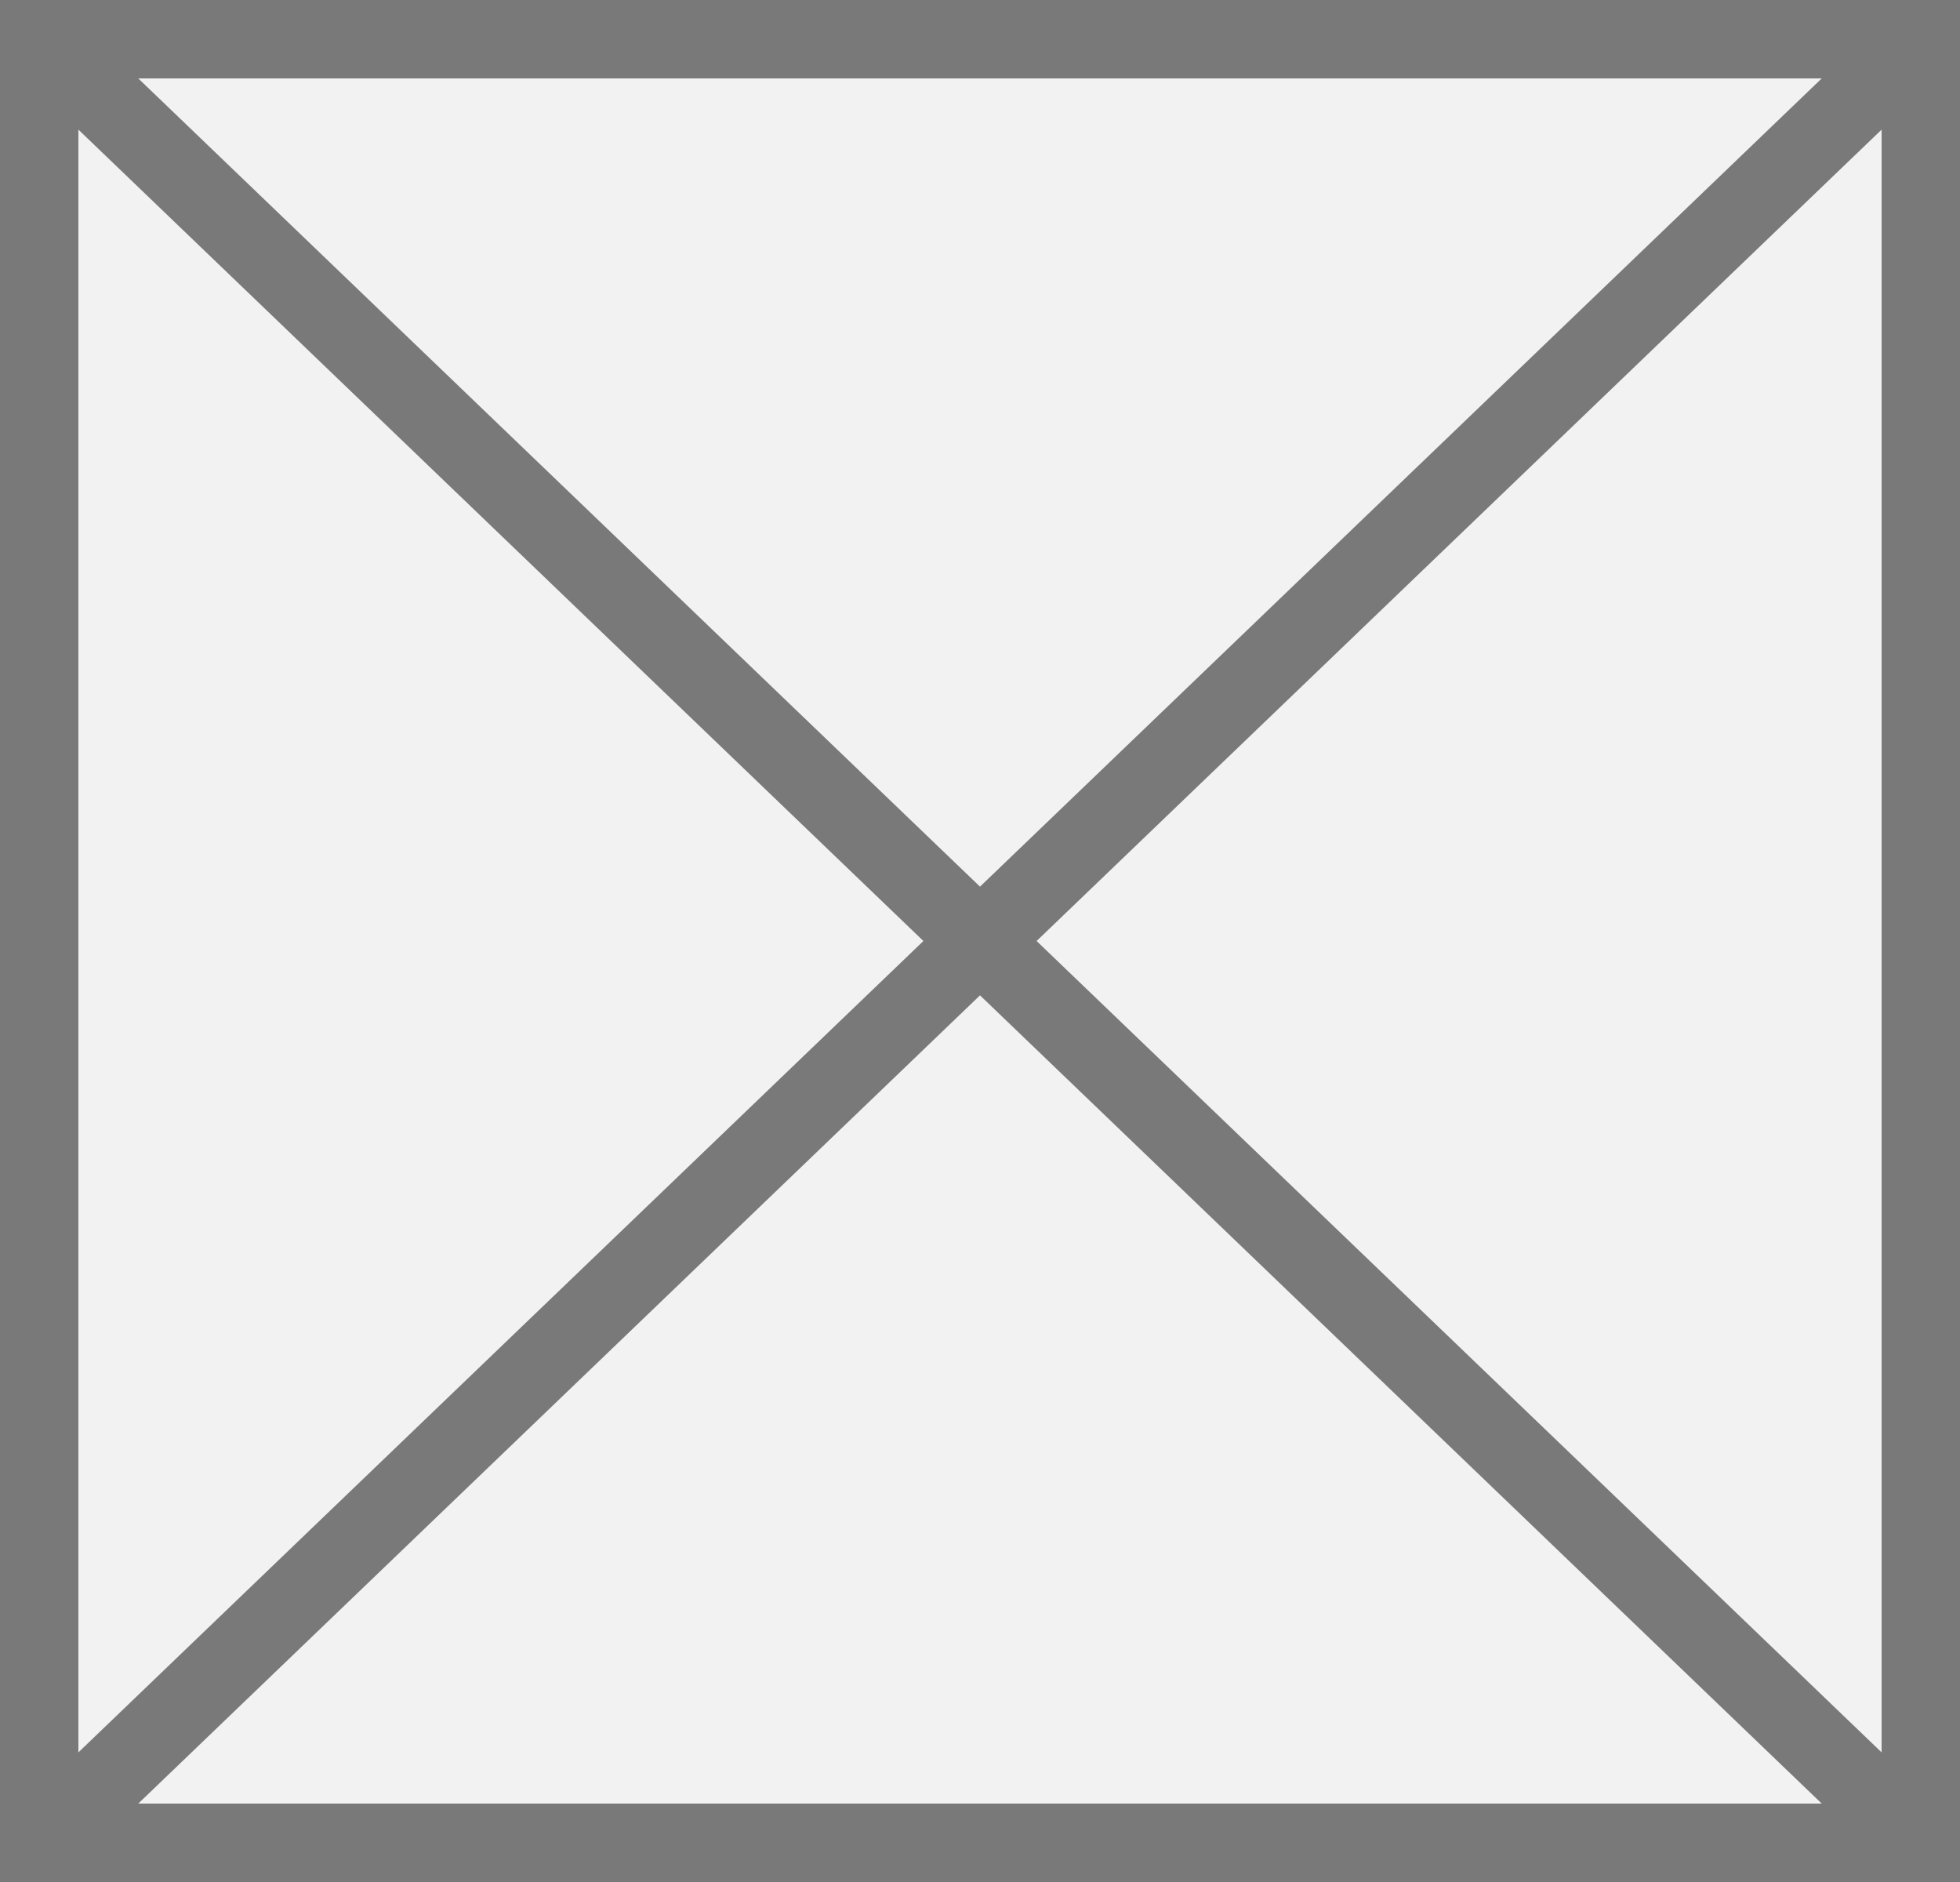
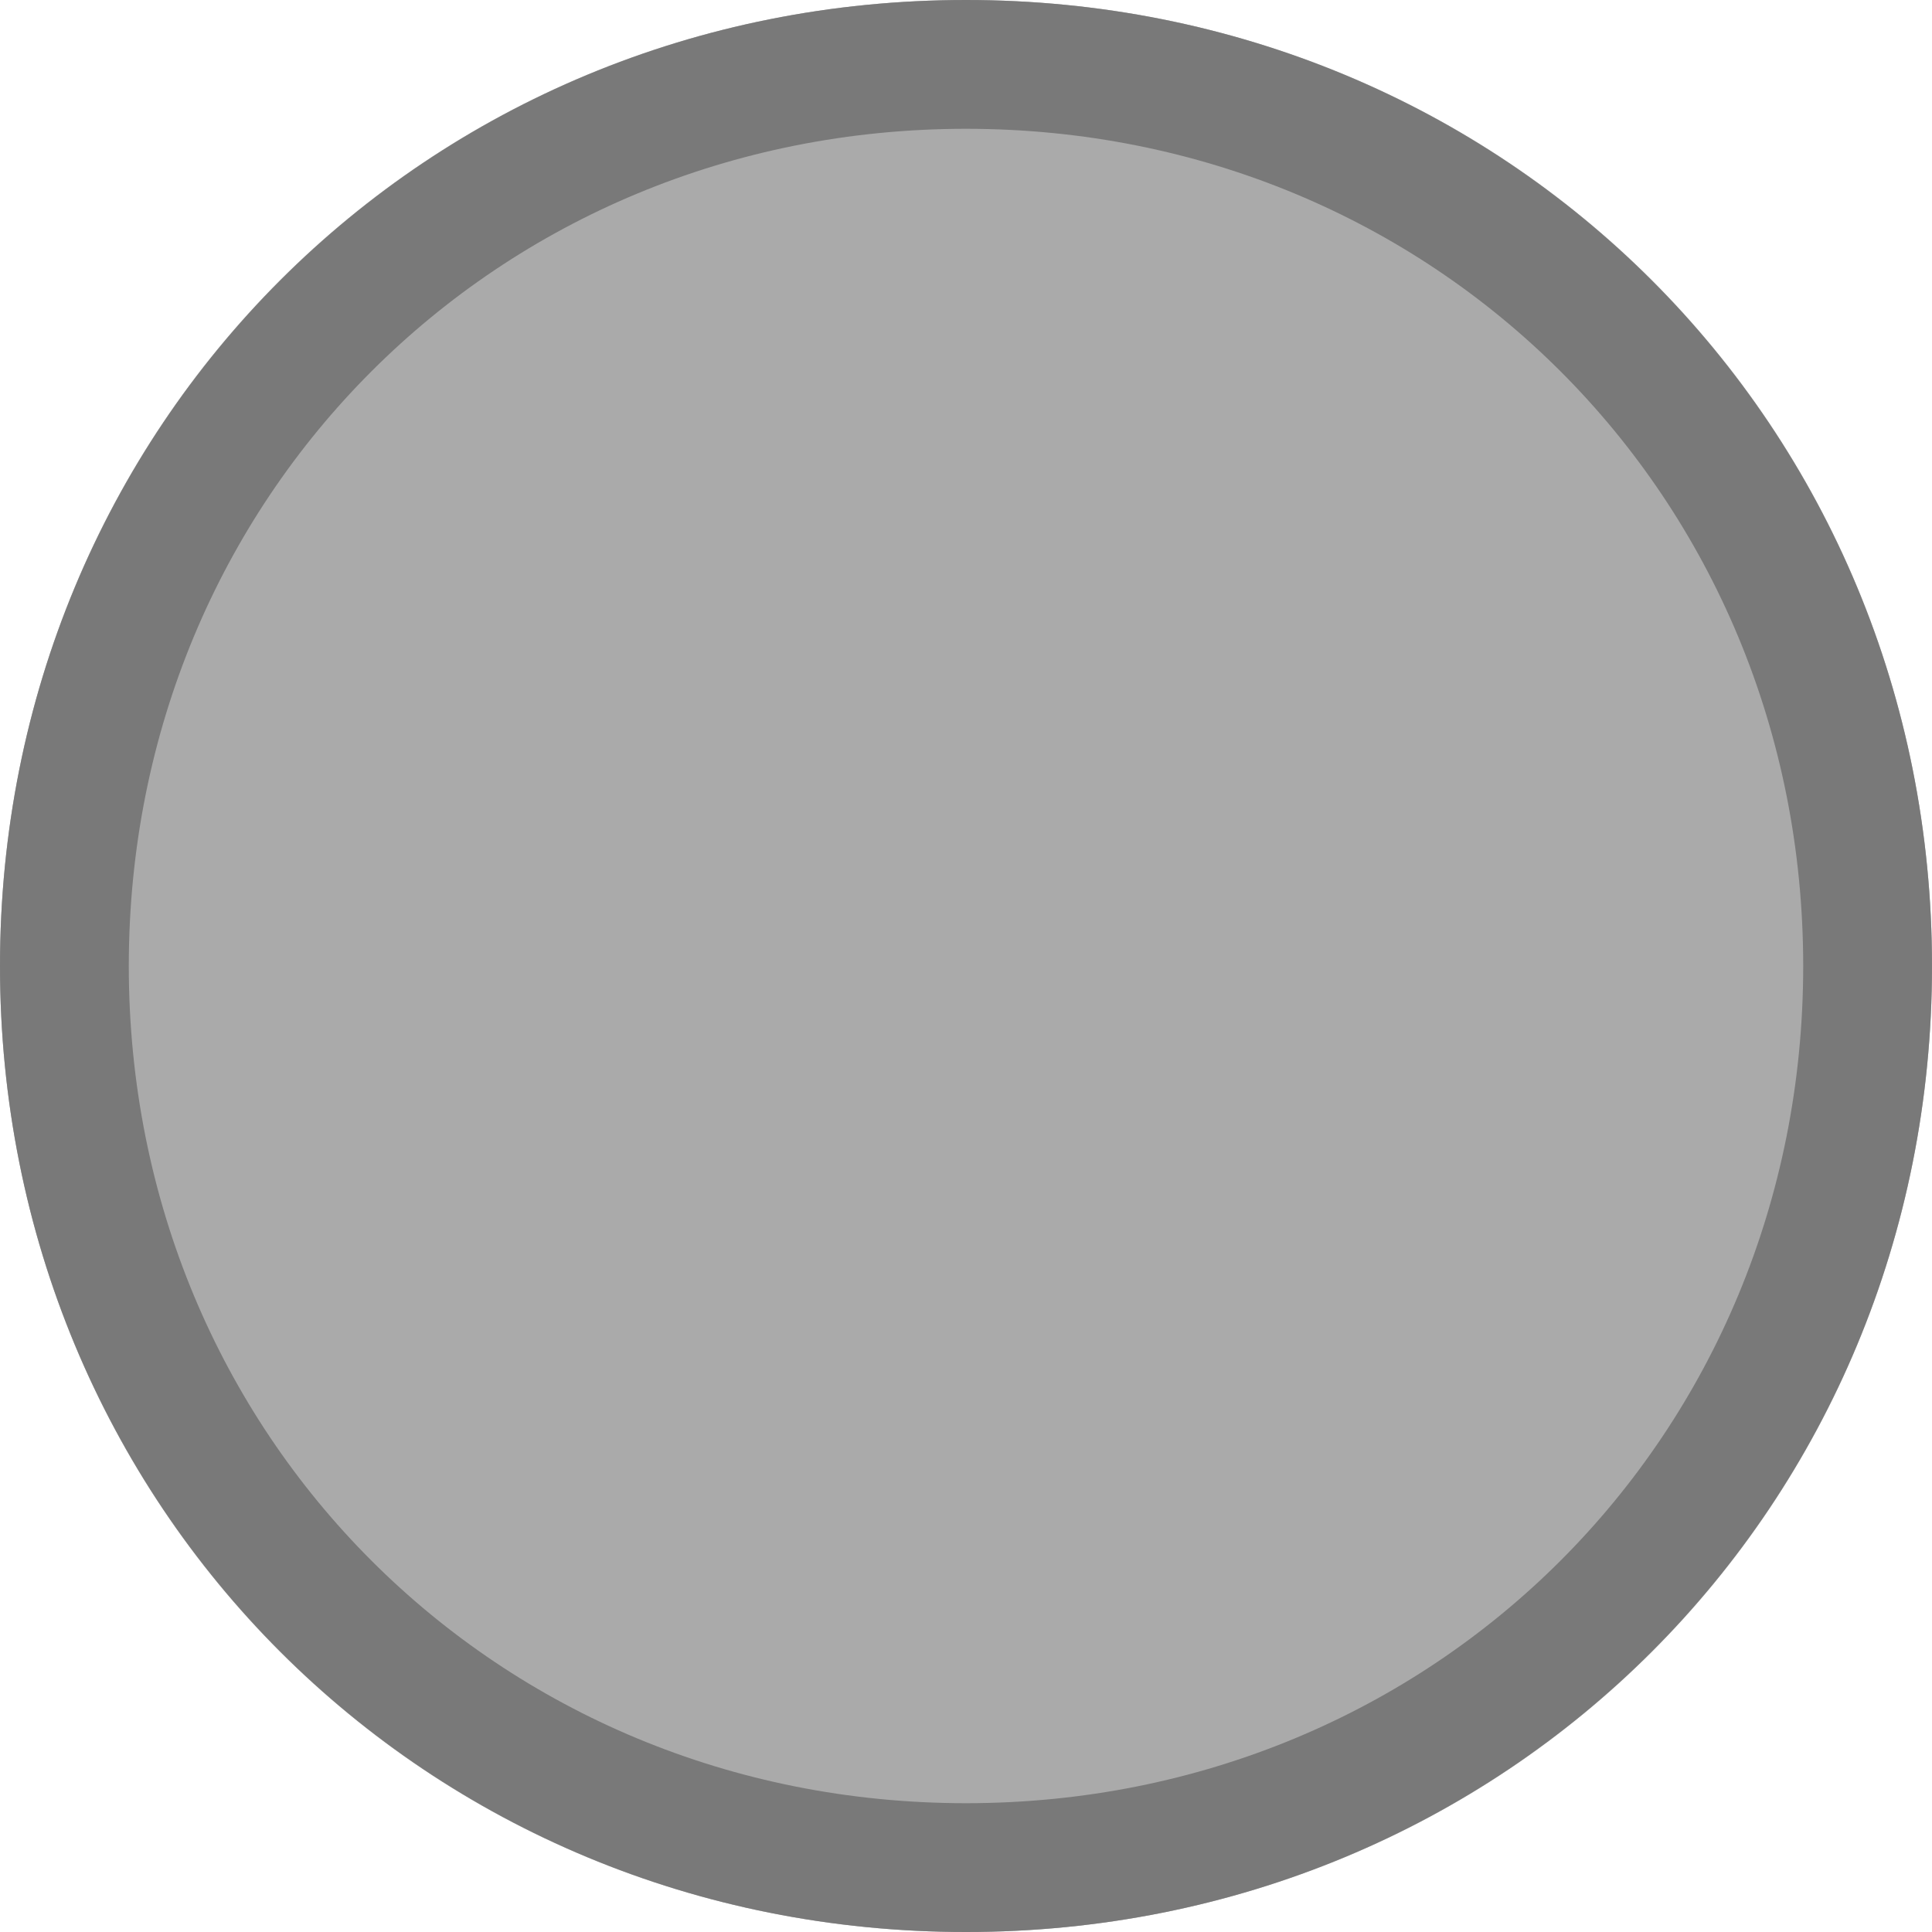
- <svg xmlns="http://www.w3.org/2000/svg" version="1.1" width="25px" height="24px">
-   <g transform="matrix(1 0 0 1 -93 -2124 )">
-     <path d="M 93.5 2124.5  L 117.5 2124.5  L 117.5 2147.5  L 93.5 2147.5  L 93.5 2124.5  Z " fill-rule="nonzero" fill="#f2f2f2" stroke="none" />
-     <path d="M 93.5 2124.5  L 117.5 2124.5  L 117.5 2147.5  L 93.5 2147.5  L 93.5 2124.5  Z " stroke-width="1" stroke="#797979" fill="none" />
-     <path d="M 93.376 2124.361  L 117.624 2147.639  M 117.624 2124.361  L 93.376 2147.639  " stroke-width="1" stroke="#797979" fill="none" />
+ <svg xmlns="http://www.w3.org/2000/svg" version="1.1" width="15px" height="15px">
+   <g transform="matrix(1 0 0 1 -170 -1385 )">
+     <path d="M 177.5 1385  C 181.7 1385  185 1388.3  185 1392.5  C 185 1396.7  181.7 1400  177.5 1400  C 173.3 1400  170 1396.7  170 1392.5  C 170 1388.3  173.3 1385  177.5 1385  Z " fill-rule="nonzero" fill="#aaaaaa" stroke="none" />
+     <path d="M 177.5 1385.5  C 181.42 1385.5  184.5 1388.58  184.5 1392.5  C 184.5 1396.42  181.42 1399.5  177.5 1399.5  C 173.58 1399.5  170.5 1396.42  170.5 1392.5  C 170.5 1388.58  173.58 1385.5  177.5 1385.5  Z " stroke-width="1" stroke="#797979" fill="none" />
  </g>
</svg>
